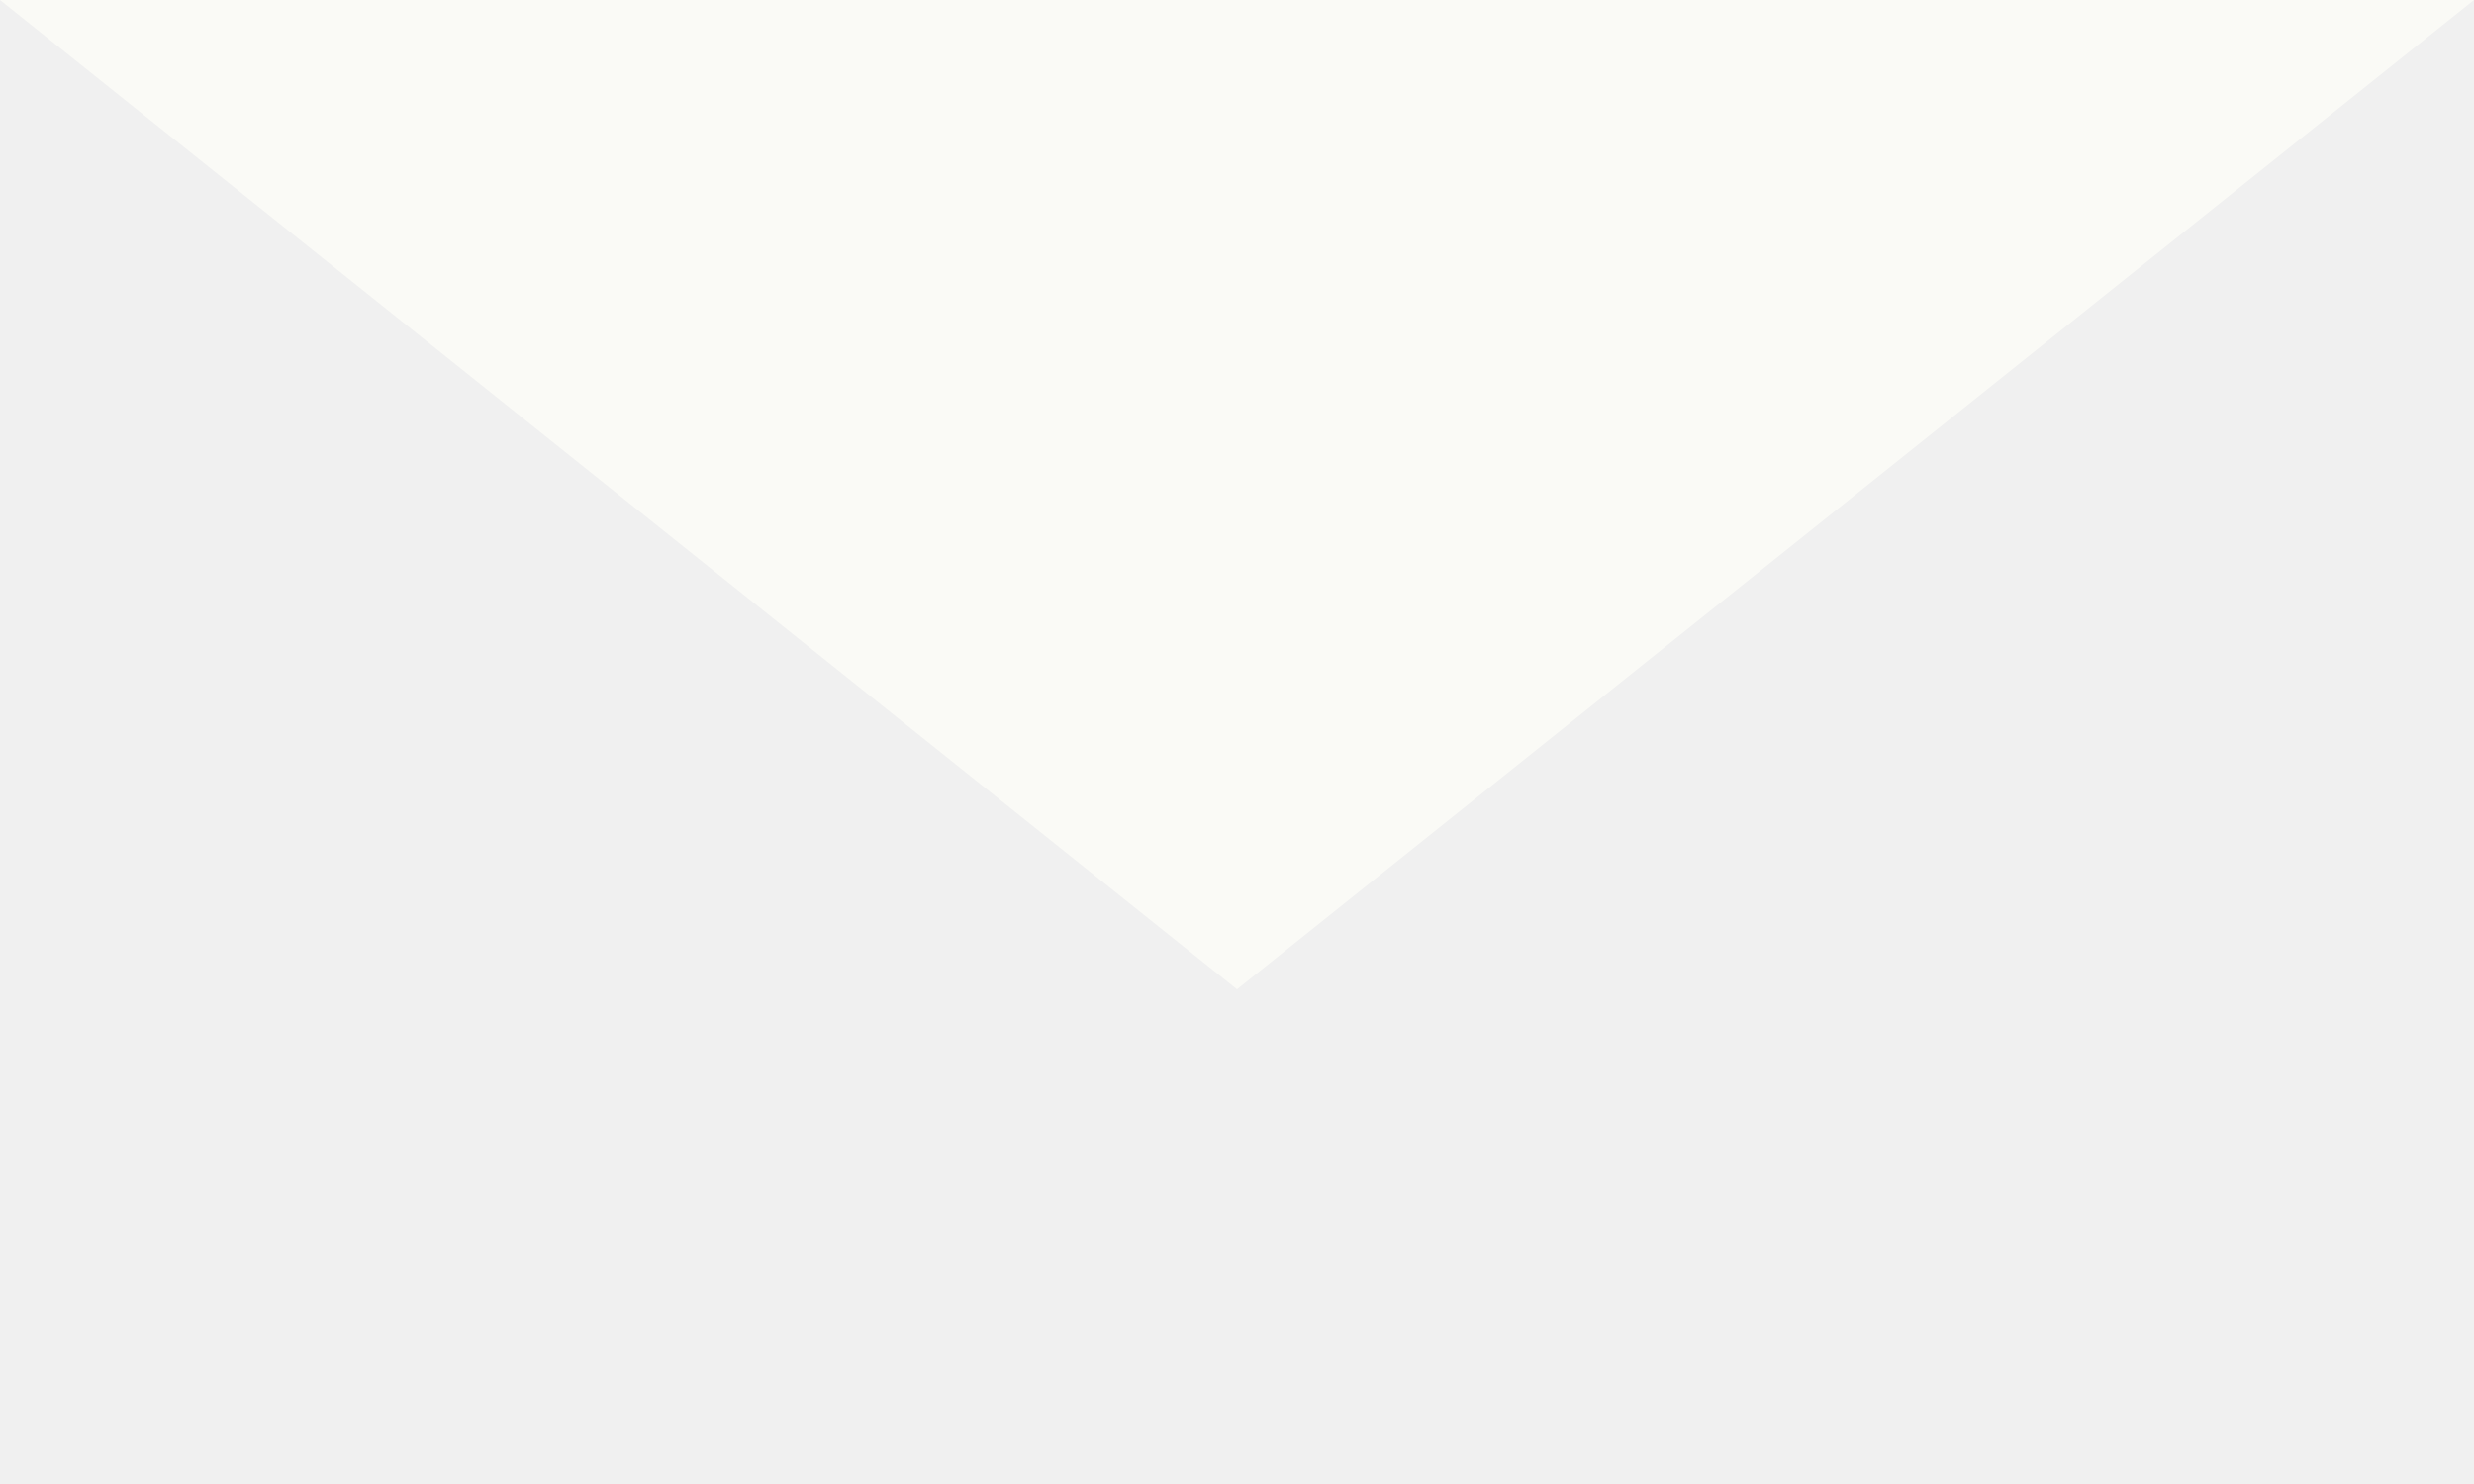
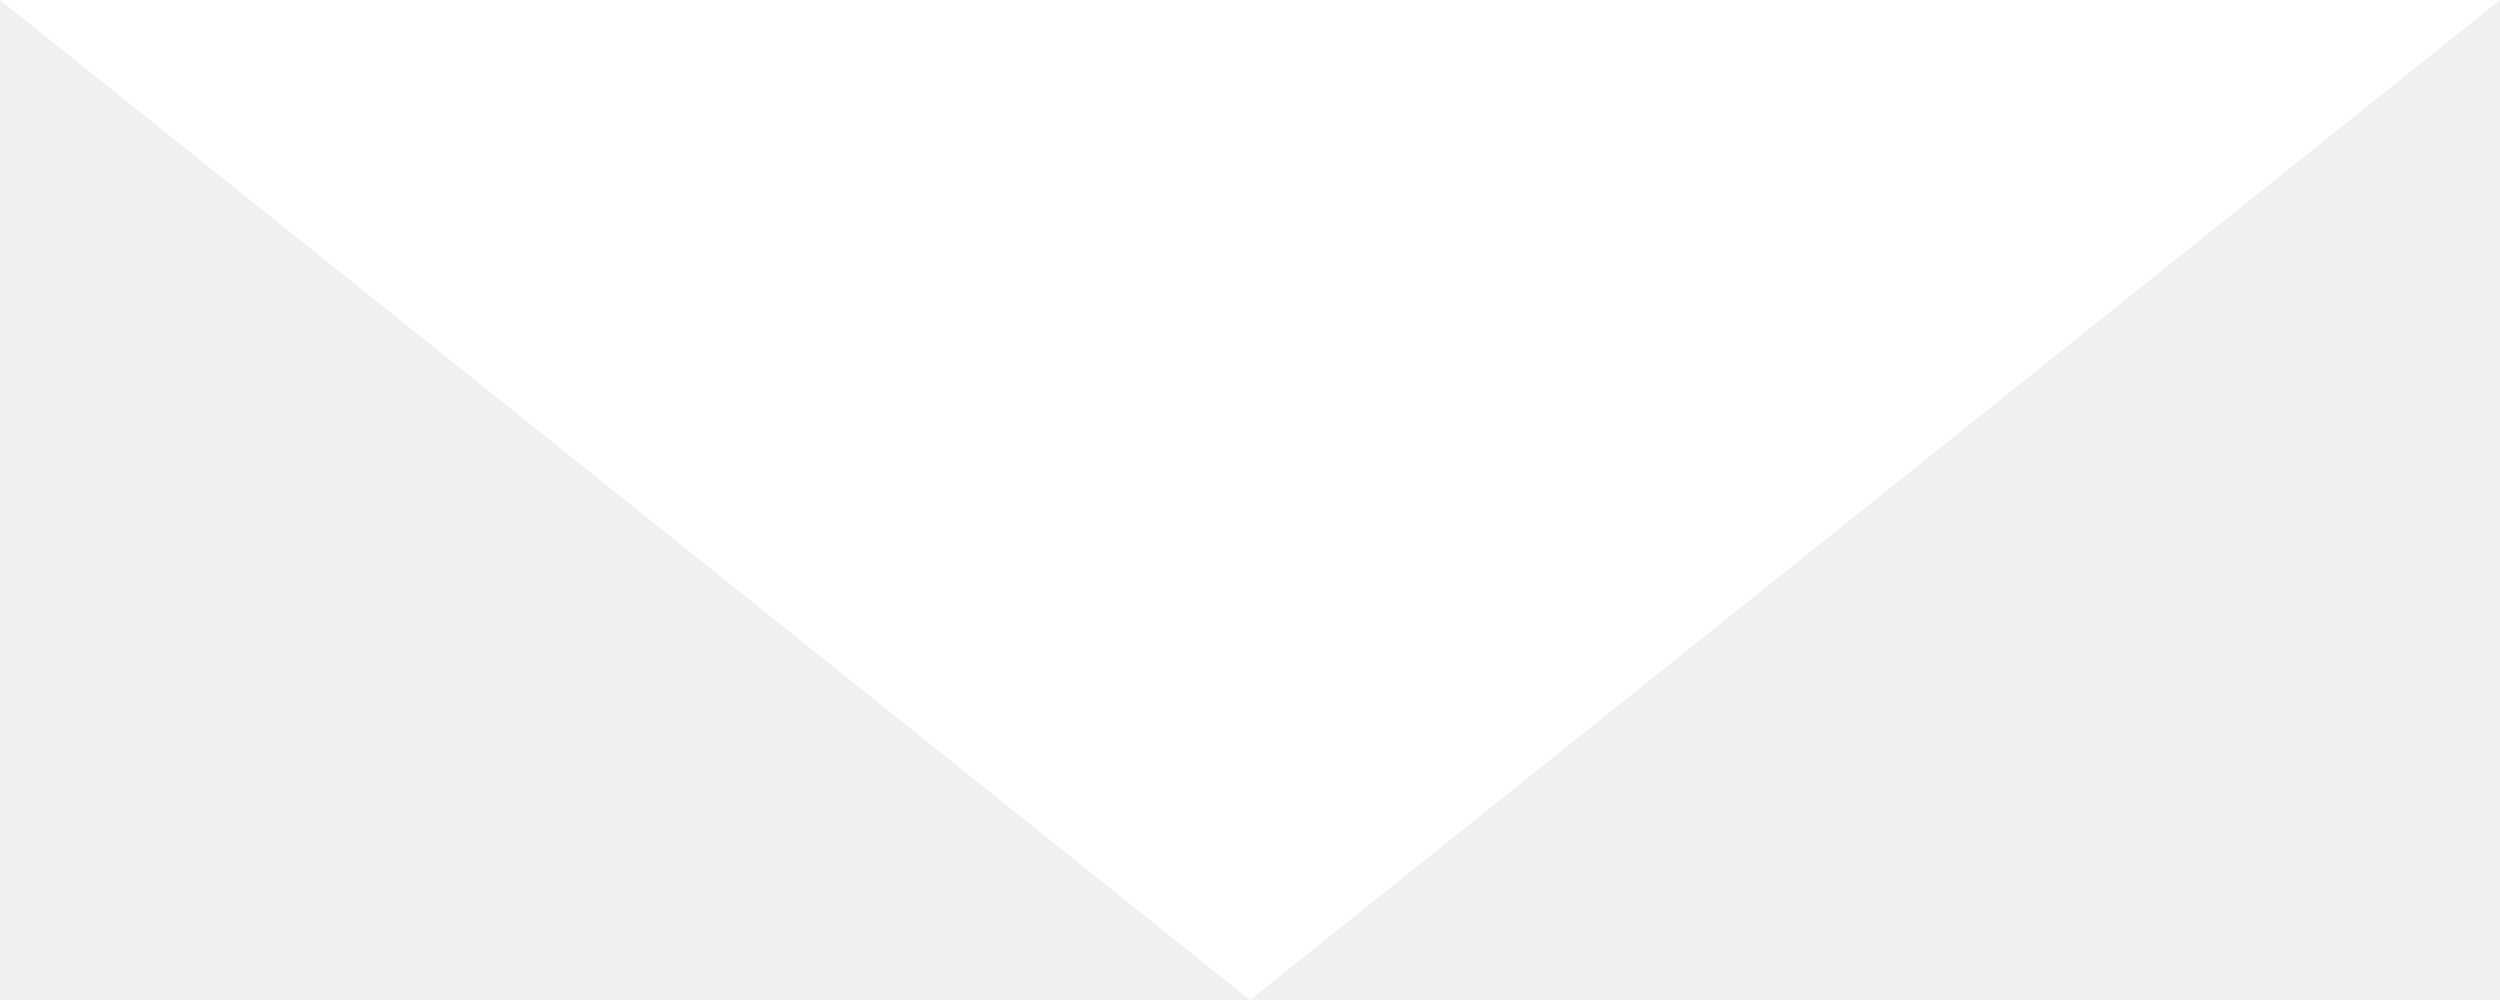
- <svg xmlns="http://www.w3.org/2000/svg" version="1.1" id="Layer_1" x="0px" y="0px" viewBox="0 0 50 30" enable-background="new 0 0 50 30" xml:space="preserve">
-   <polygon fill="#FAFAF6" points="0,0 50,0 25,20 " />
+ <svg xmlns="http://www.w3.org/2000/svg" version="1.1" id="Layer_1" x="0px" y="0px" viewBox="0 0 800 320" enable-background="new 0 0 800 320" xml:space="preserve">
+   <polygon fill="#FFFFFF" points="0,0 800,0 400,320 " />
</svg>
